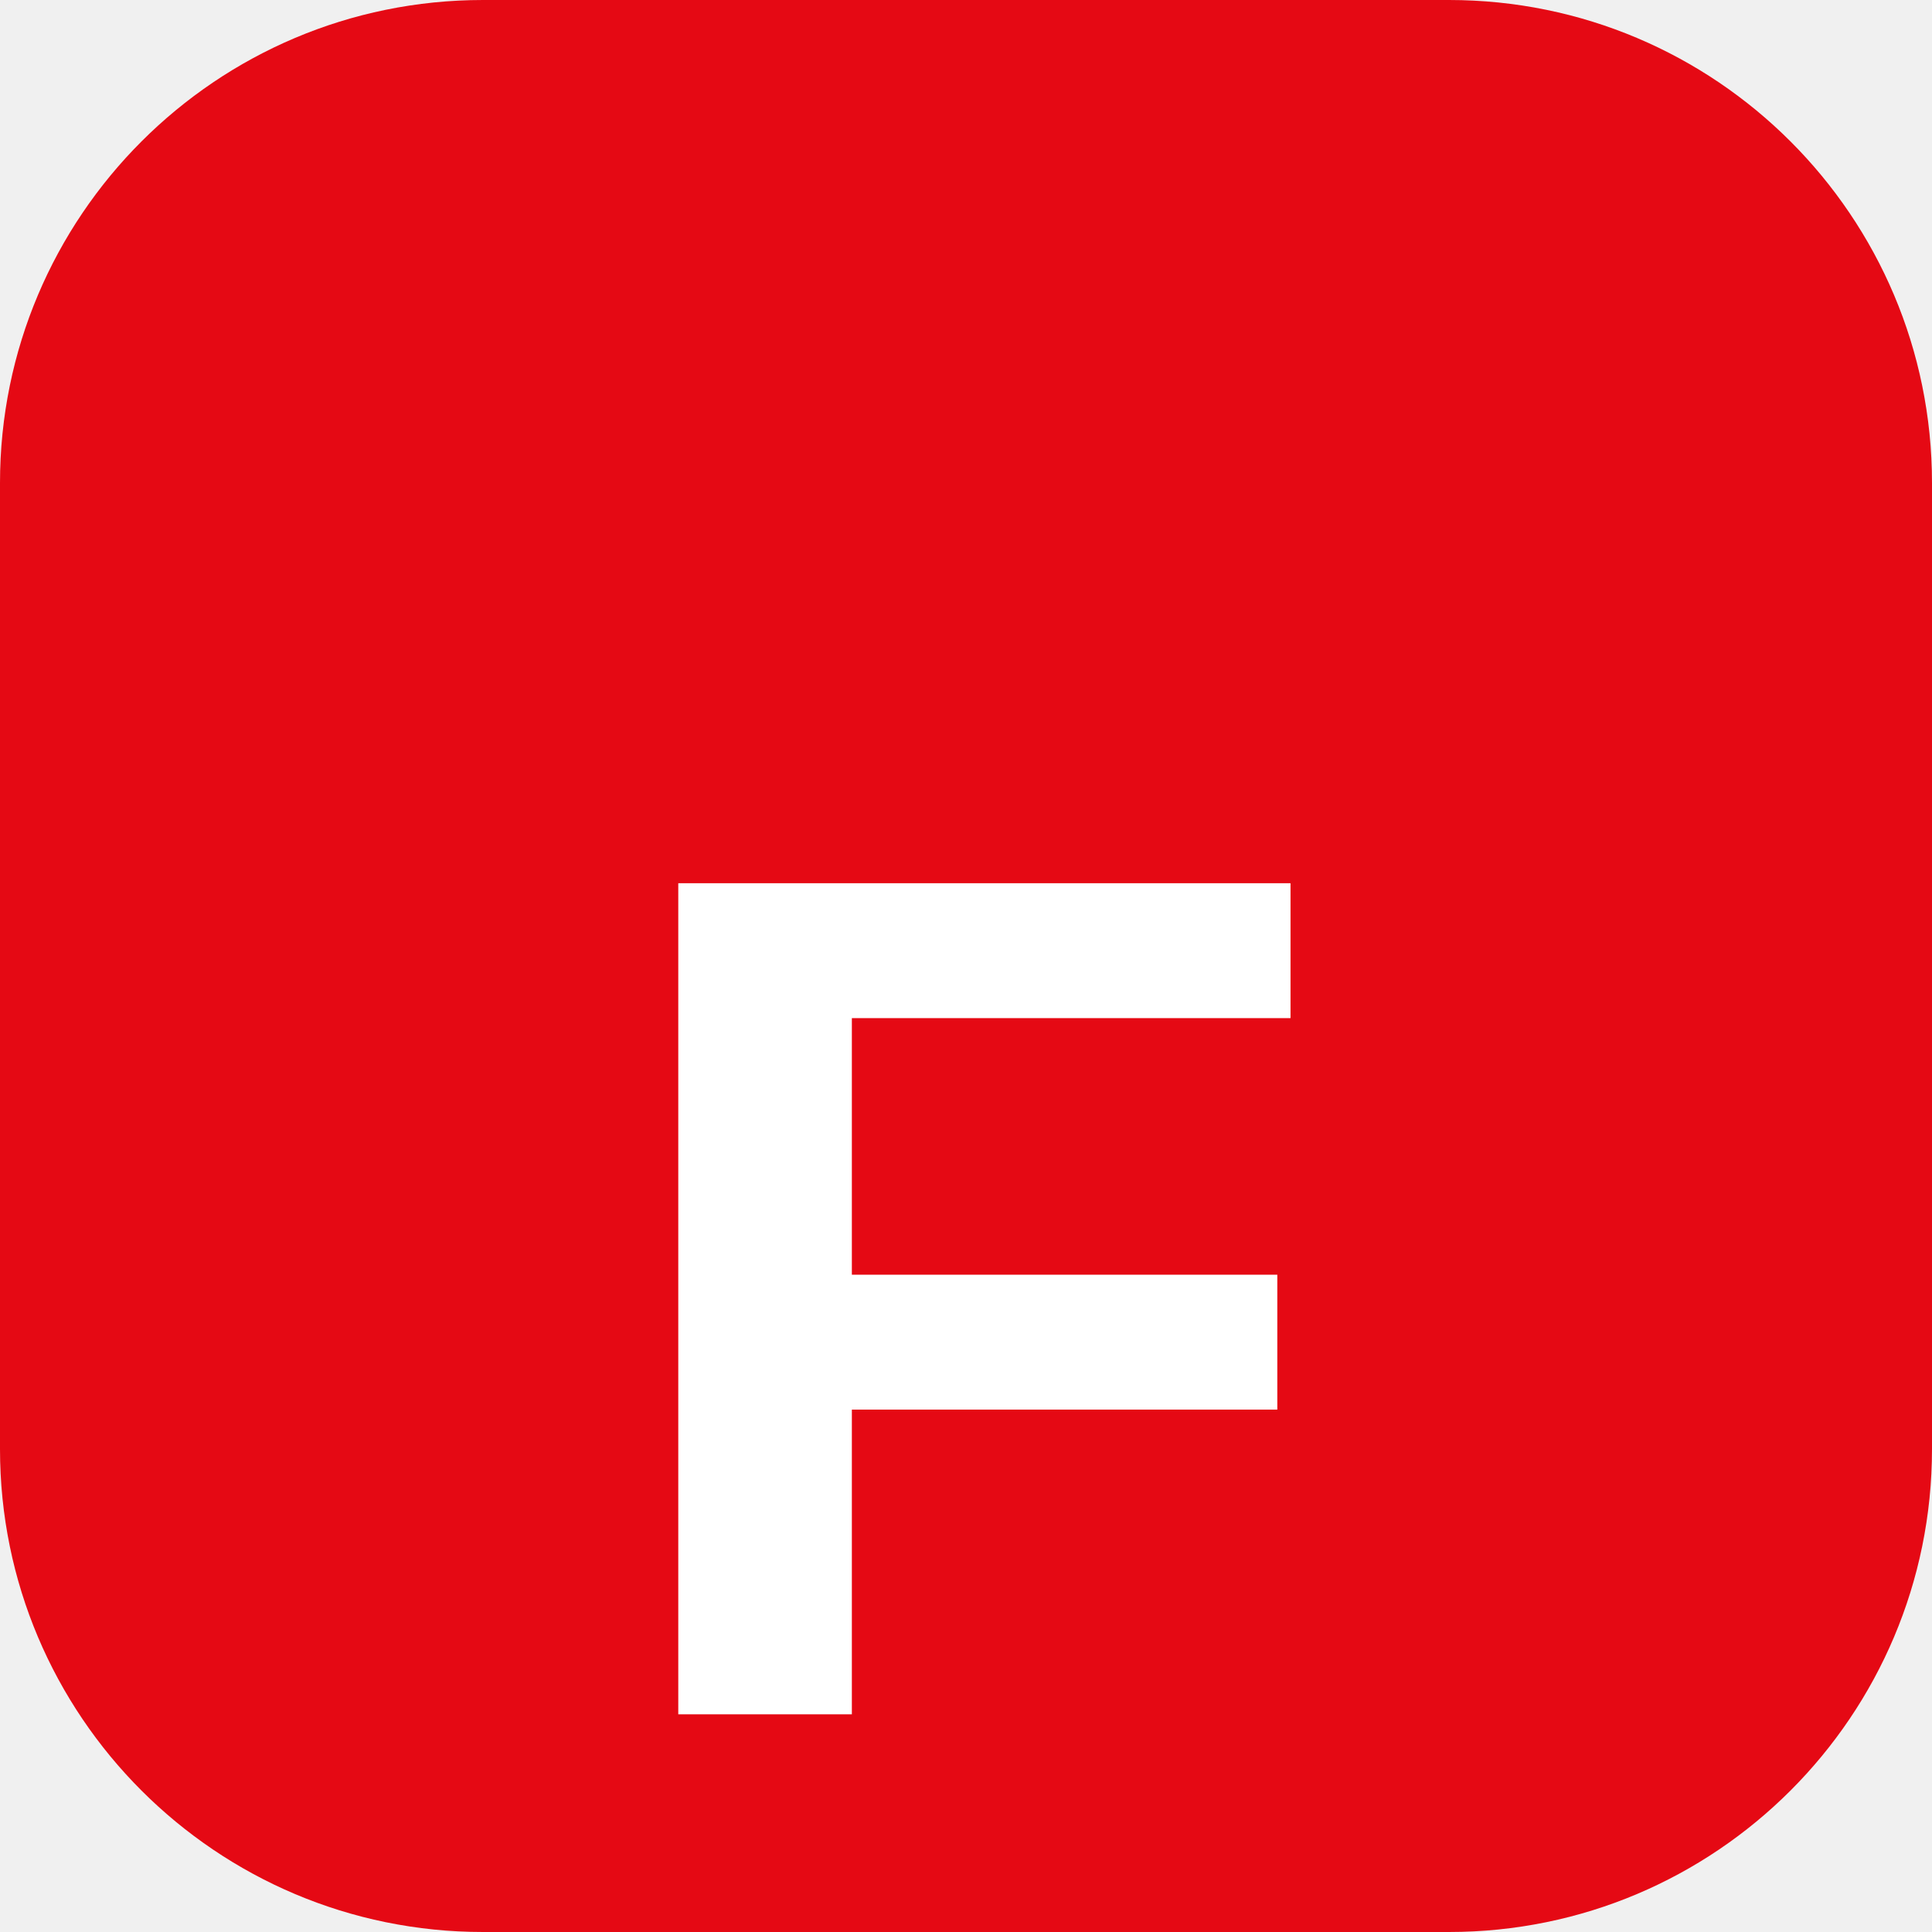
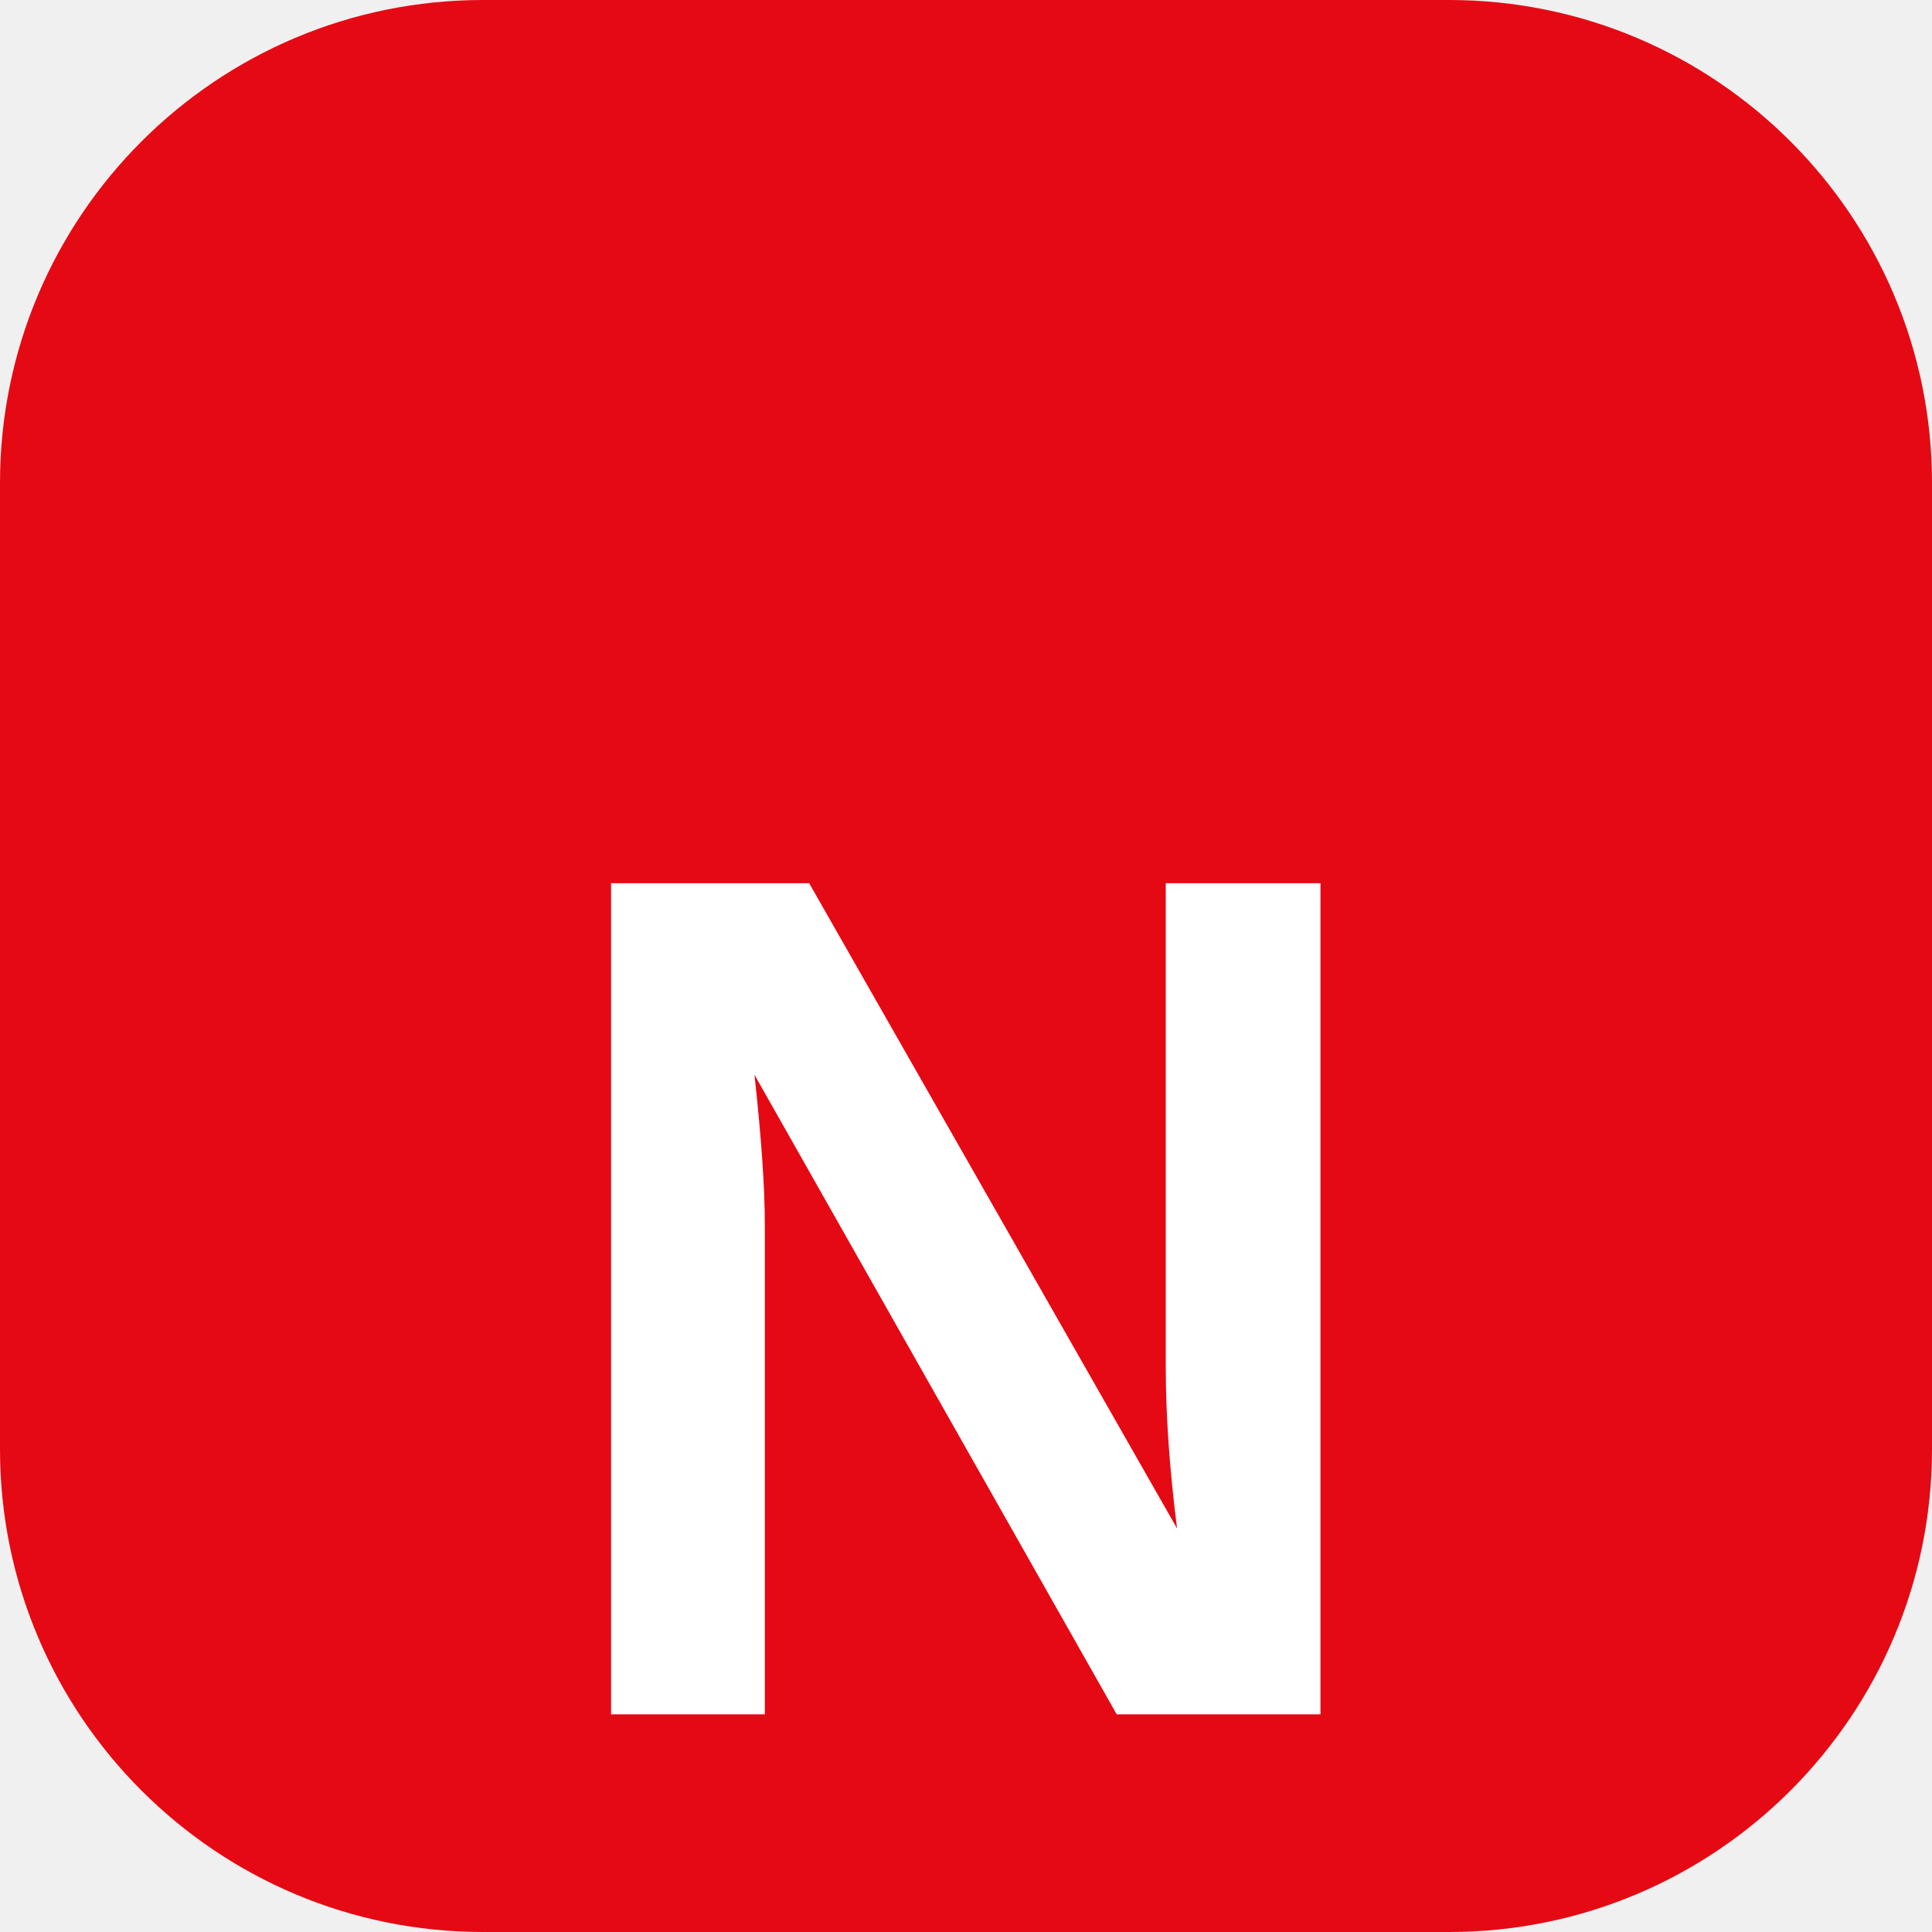
<svg xmlns="http://www.w3.org/2000/svg" viewBox="0 0 32 32">
  <rect width="32" height="32" rx="8" fill="#e50914" />
-   <text x="50%" y="71%" dominant-baseline="middle" text-anchor="middle" font-family="Arial Black, Arial, sans-serif" font-size="20" font-weight="900" fill="#ffffff">F</text>
+   <text x="50%" y="71%" dominant-baseline="middle" text-anchor="middle" font-family="Arial Black, Arial, sans-serif" font-size="20" font-weight="900" fill="#ffffff">N</text>
</svg>
